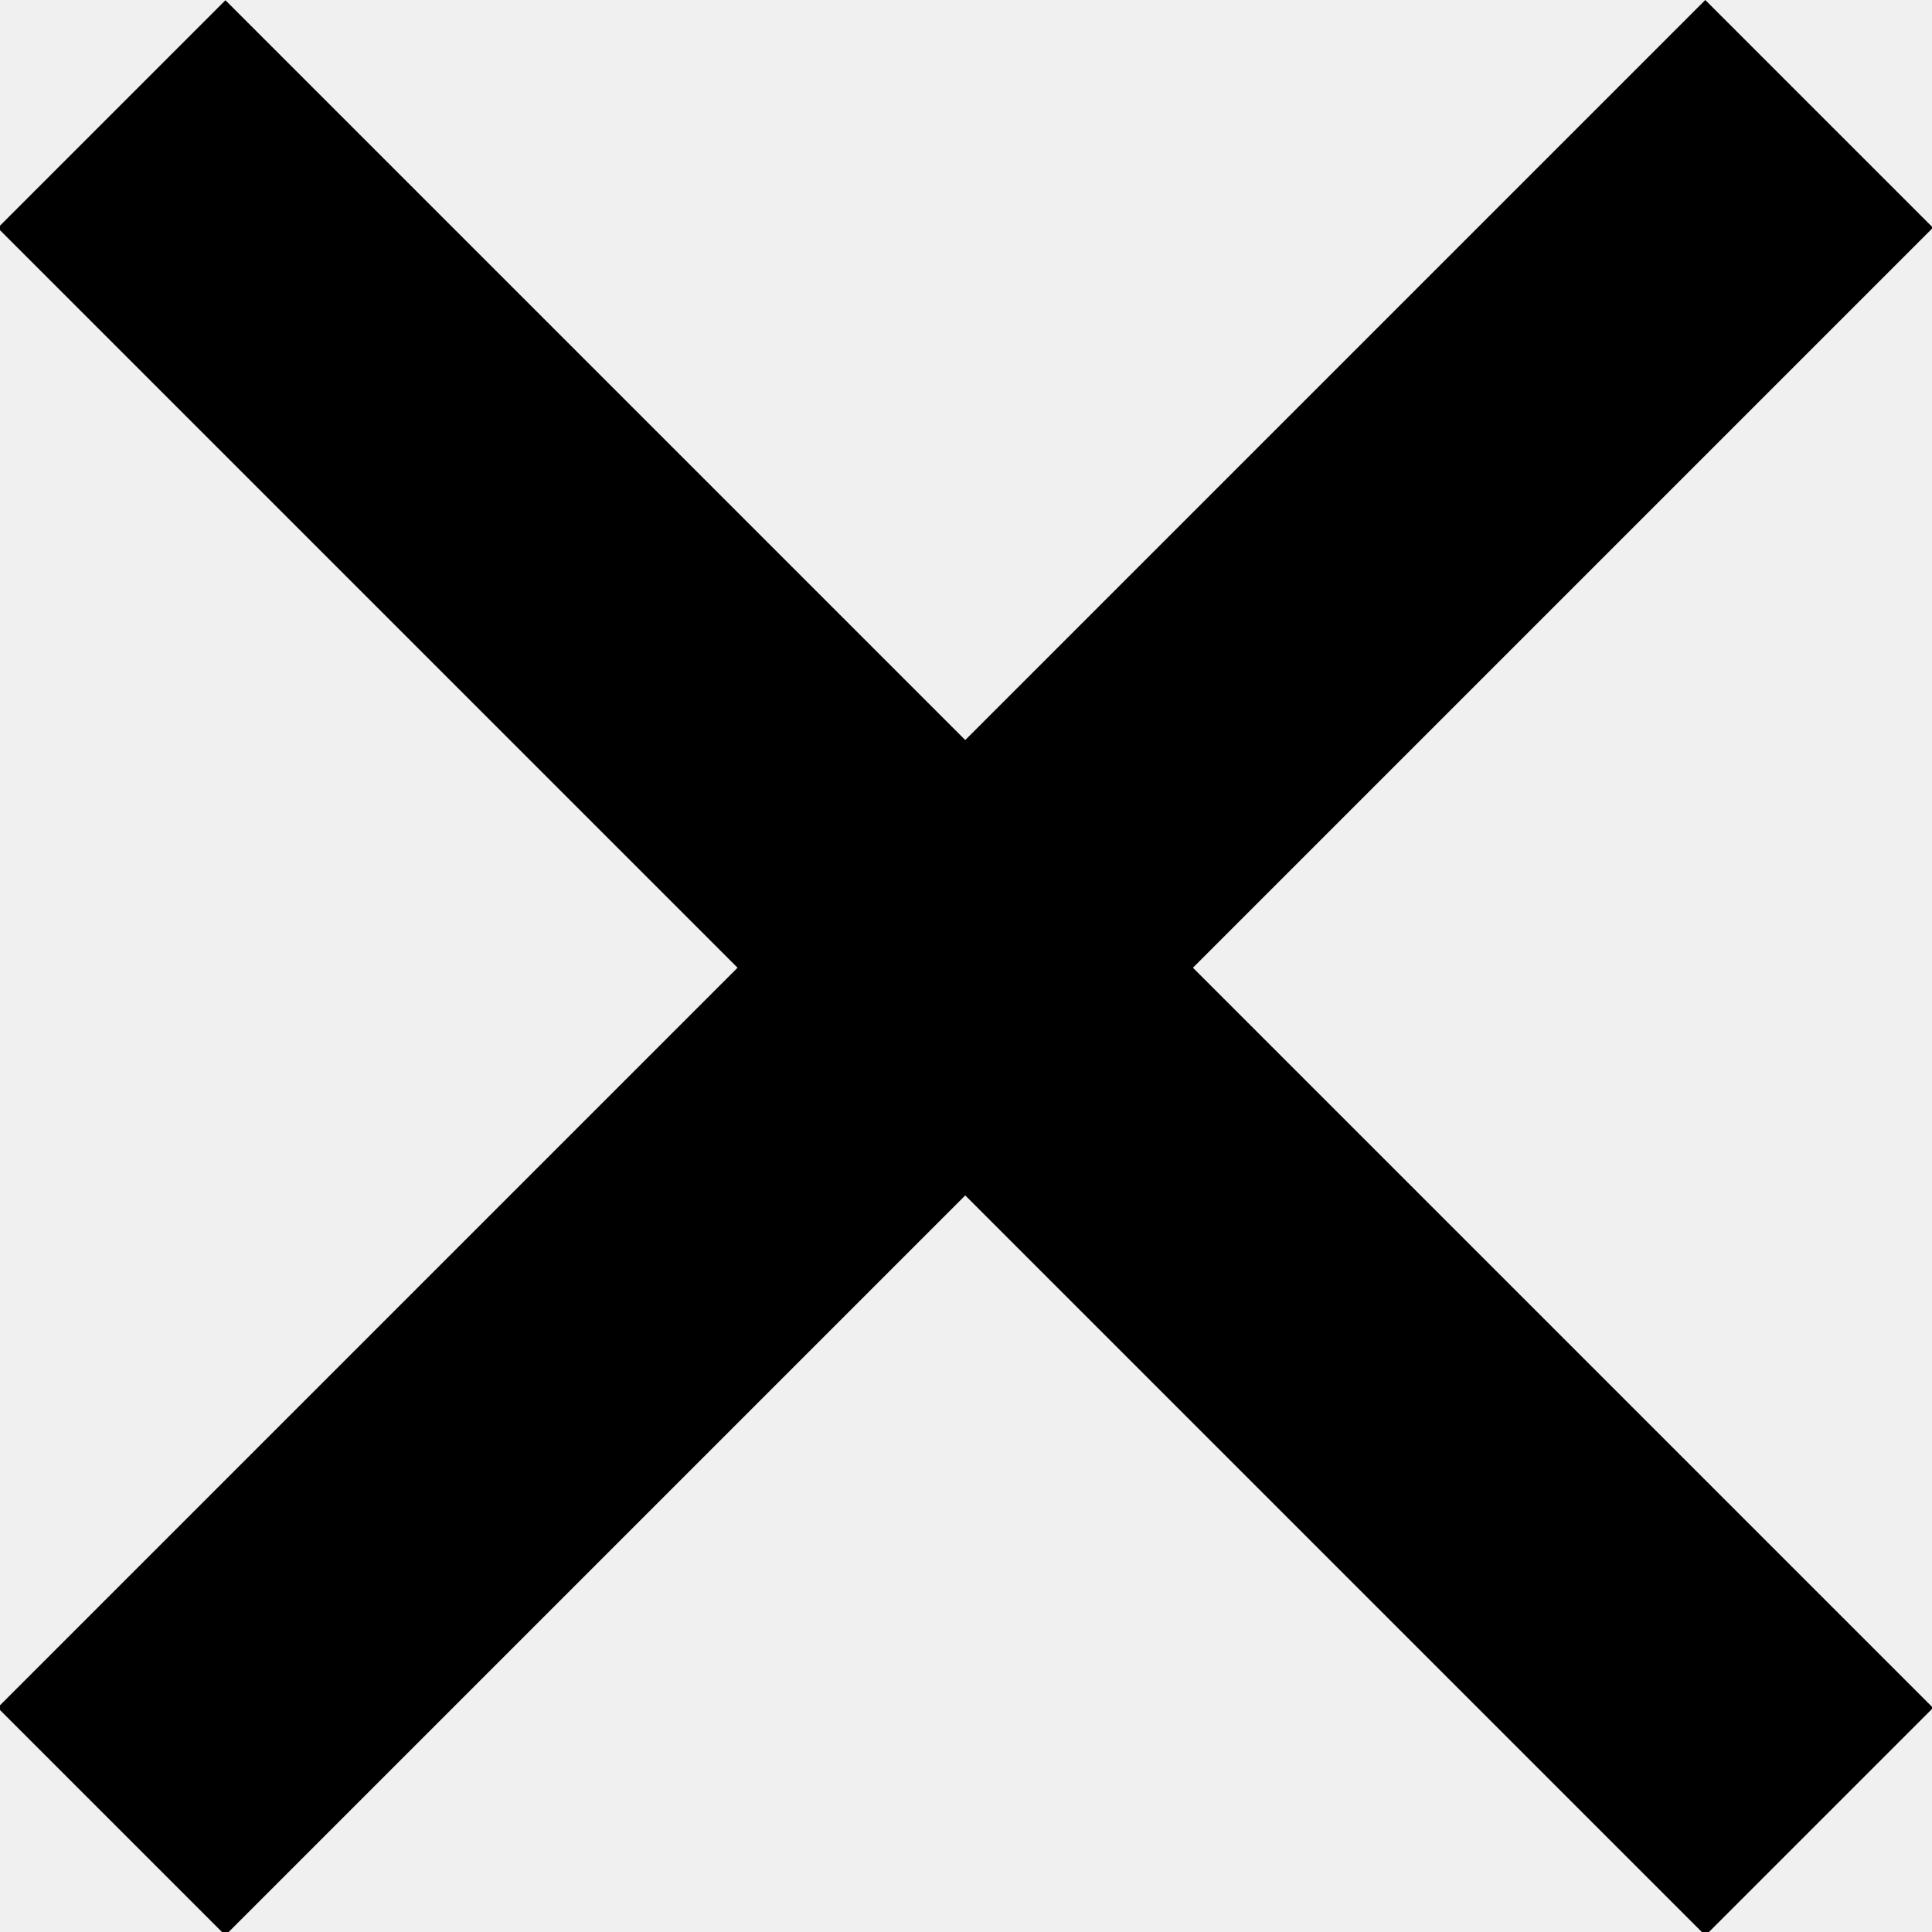
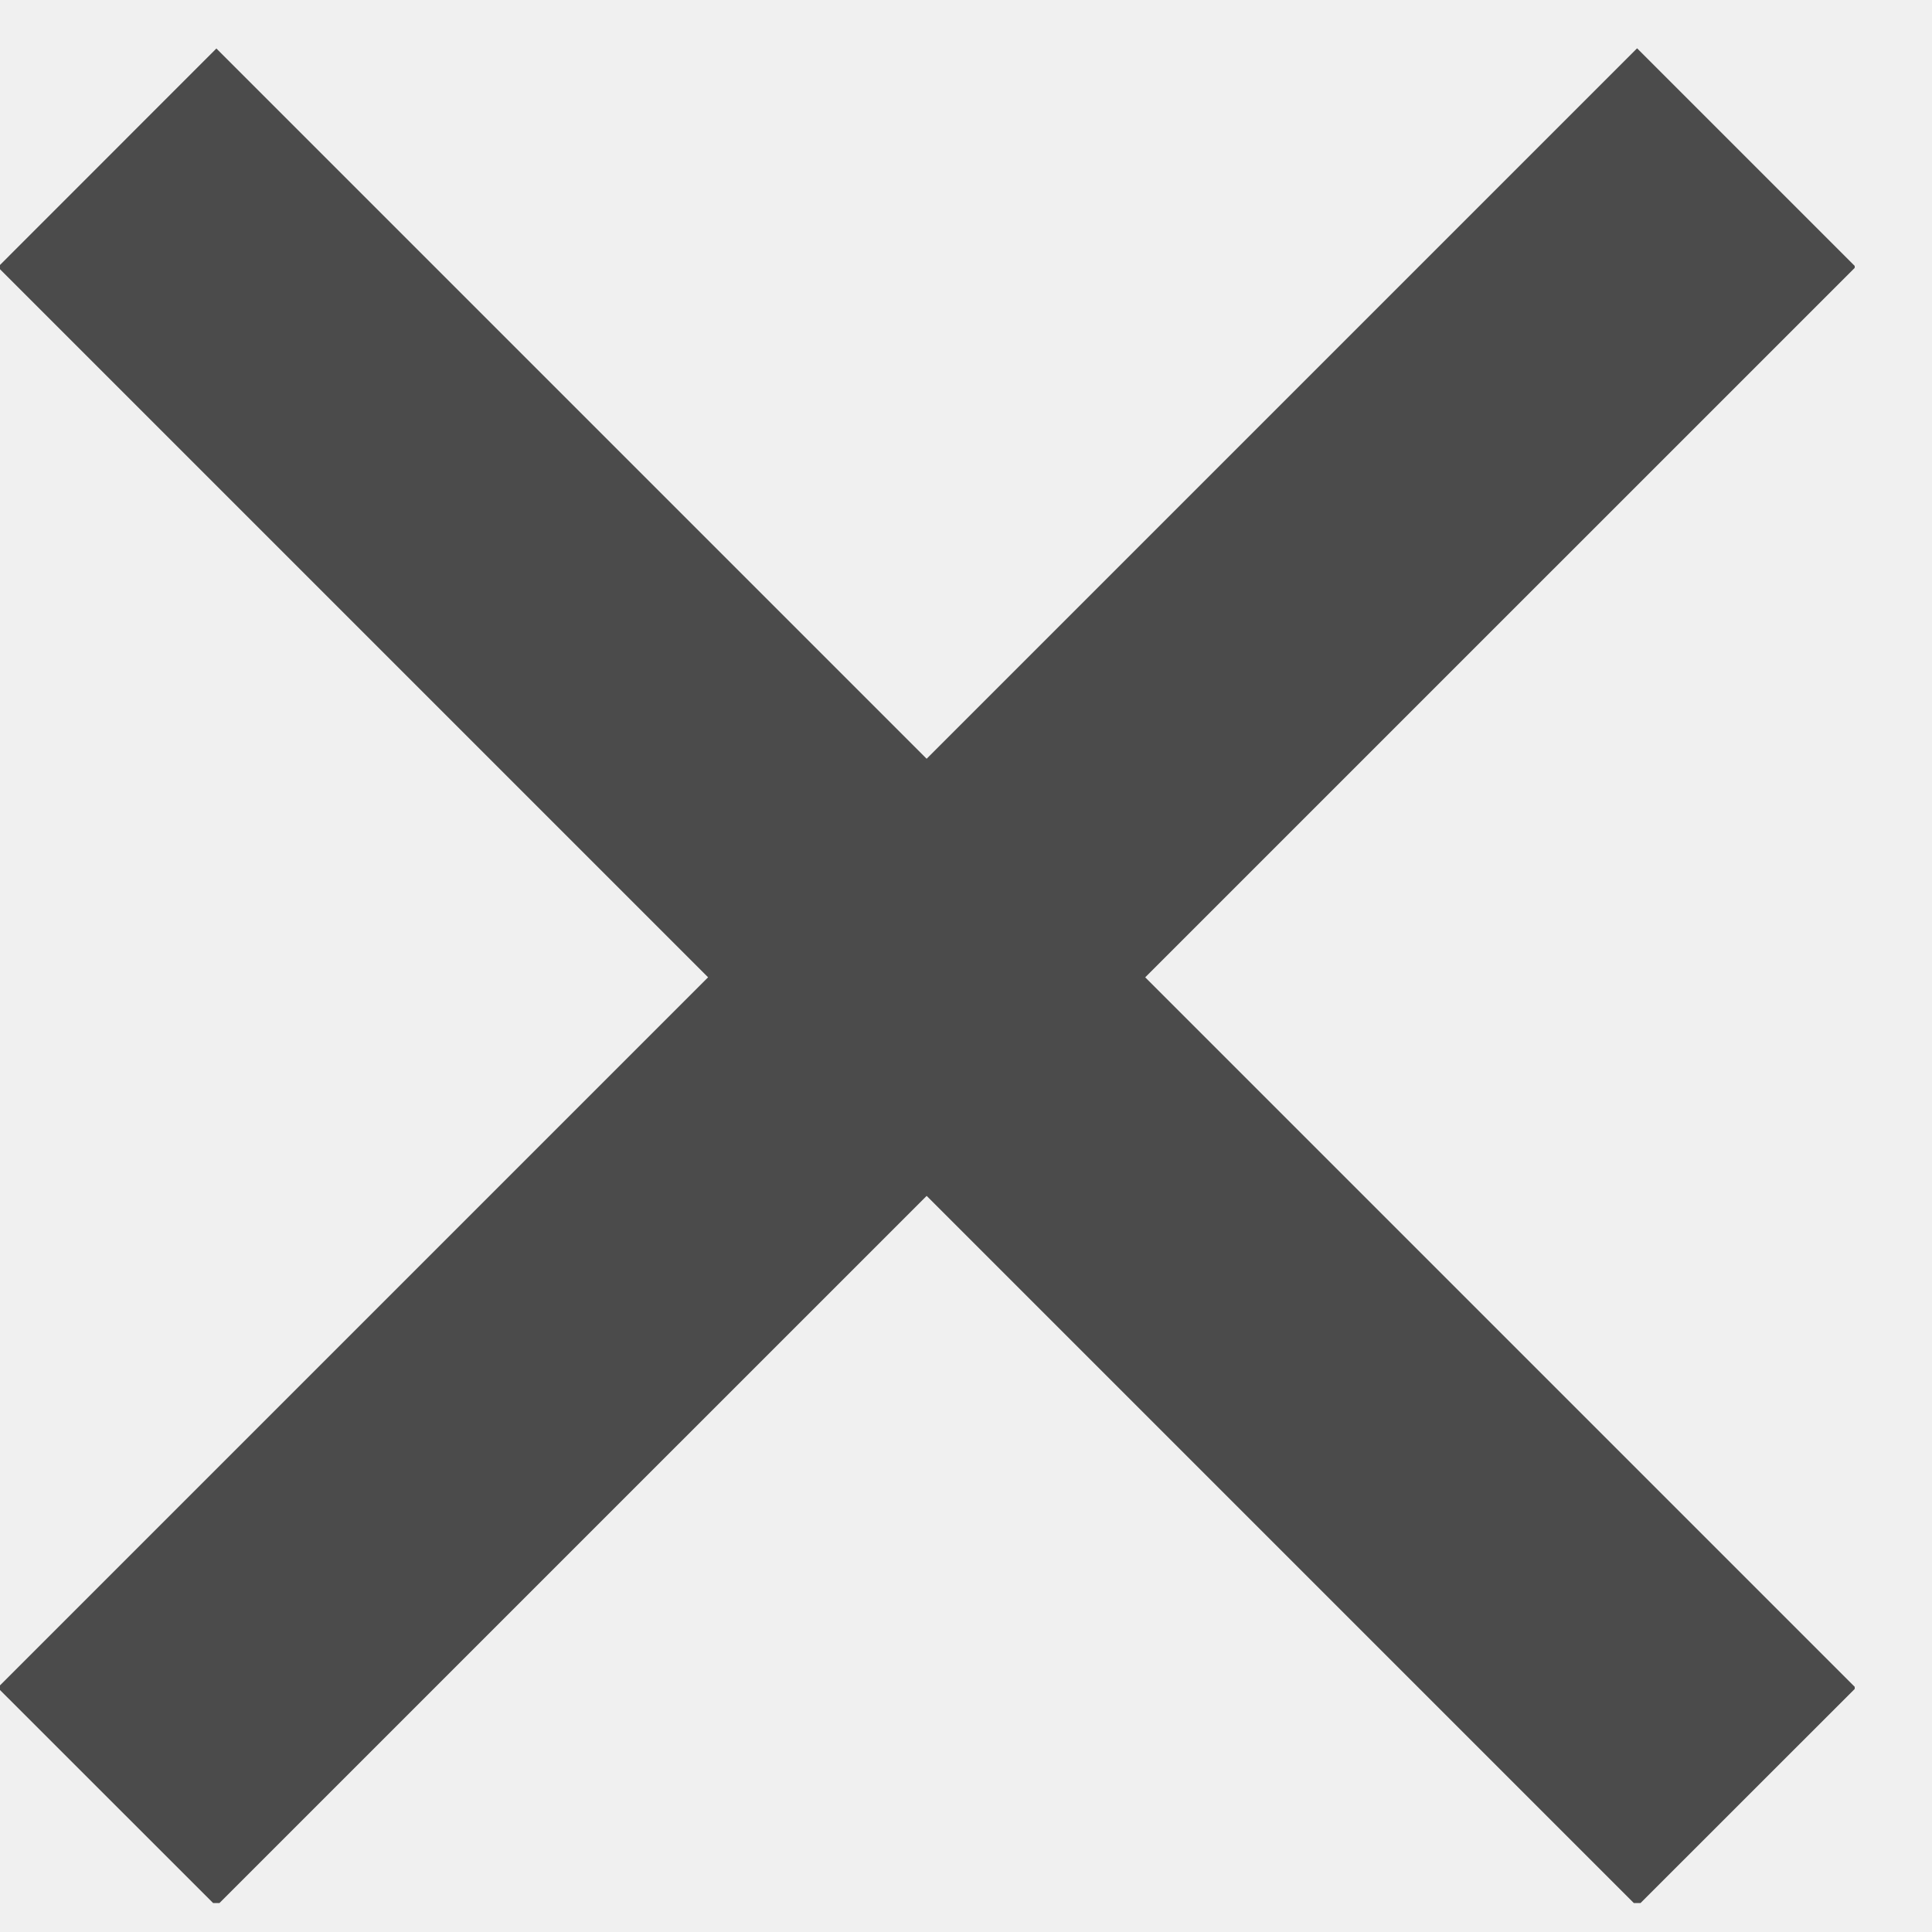
- <svg xmlns="http://www.w3.org/2000/svg" version="1.1" id="Camada_1" x="0px" y="0px" viewBox="0 0 19.2 19.2" style="enable-background:new 0 0 19.2 19.2;" xml:space="preserve">
-   <rect x="8" y="-2.4" transform="matrix(0.7071 -0.7071 0.7071 0.7071 -3.9822 9.6189)" width="3.2" height="24" />
-   <rect x="-2.4" y="8" transform="matrix(0.7071 -0.7071 0.7071 0.7071 -3.9833 9.6166)" width="24" height="3.2" />
+ <svg xmlns="http://www.w3.org/2000/svg" width="20" height="20" viewBox="0 0 20 20" fill="none">
+   <g clip-path="url(#clip0_58_2)">
+     <path d="M2.24 0.502L-0.022 2.765L16.948 19.735L19.211 17.473L2.24 0.502Z" fill="#4B4B4B" />
+     <path d="M16.947 0.5L-0.024 17.471L2.239 19.733L19.21 2.763L16.947 0.5Z" fill="#4B4B4B" />
+   </g>
+   <defs>
+     <clipPath id="clip0_58_2">
+       <rect width="19.2" height="19.2" fill="white" transform="translate(0 0.5)" />
+     </clipPath>
+   </defs>
</svg>
